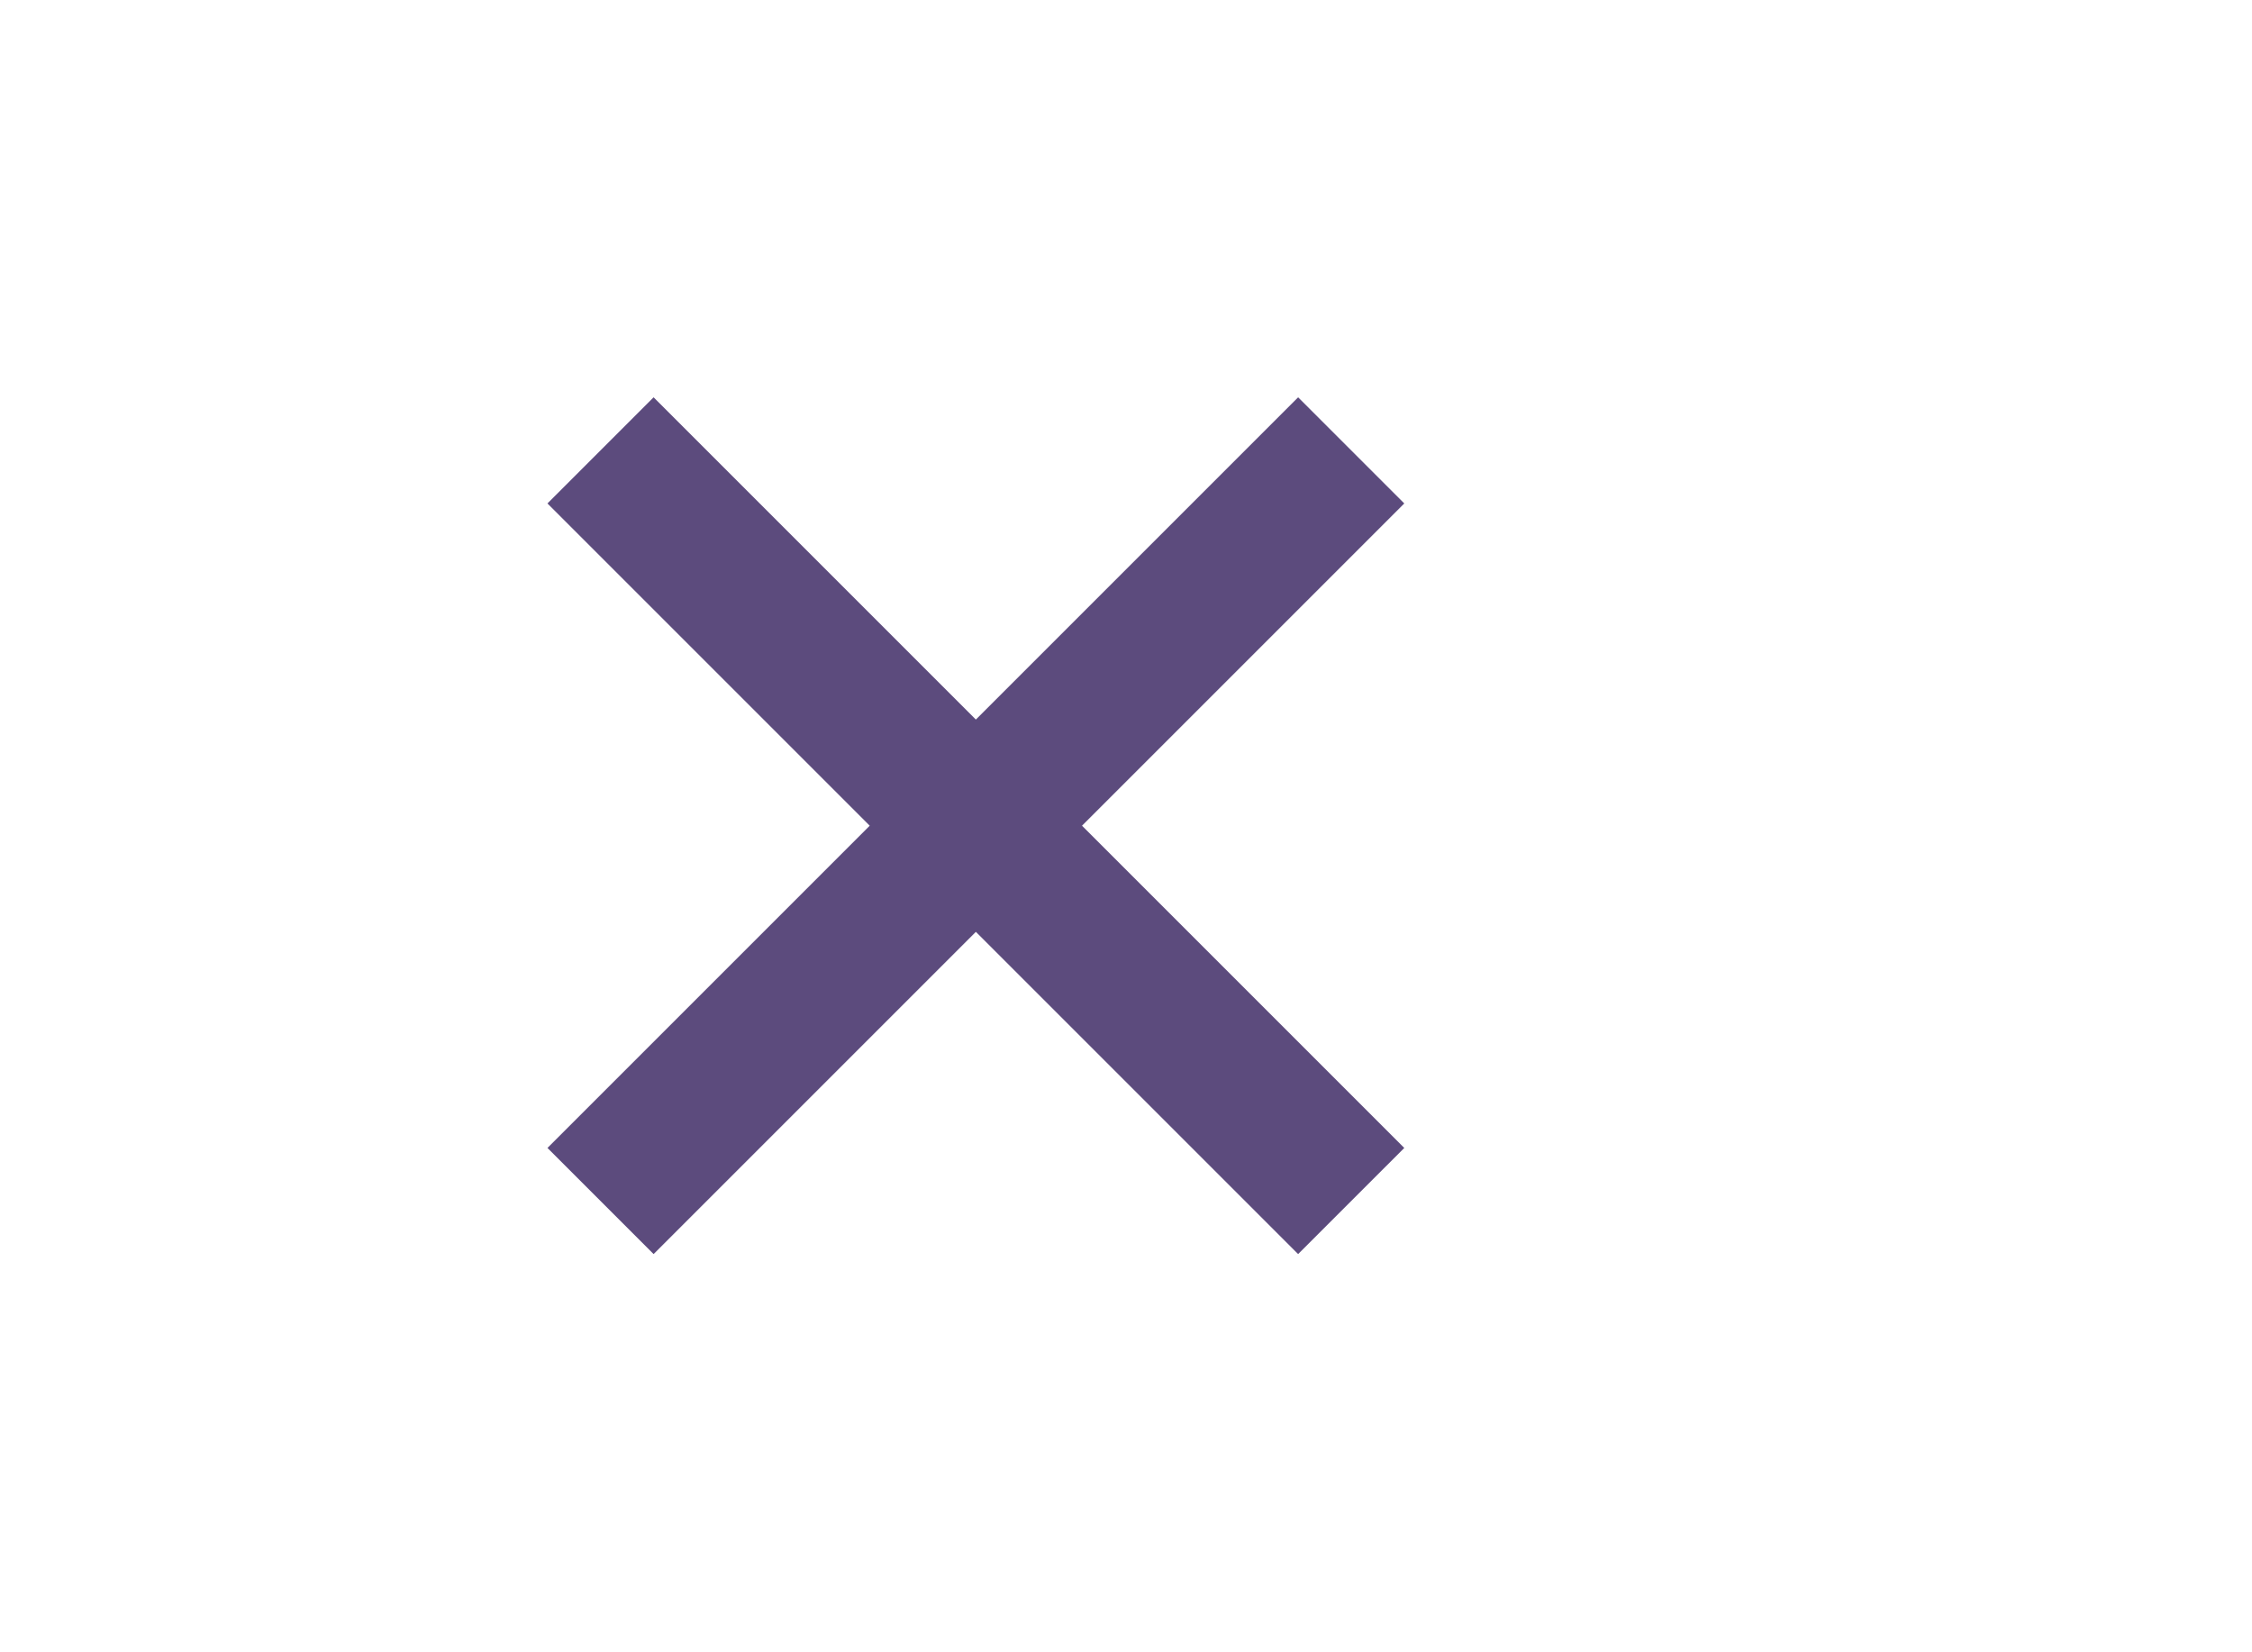
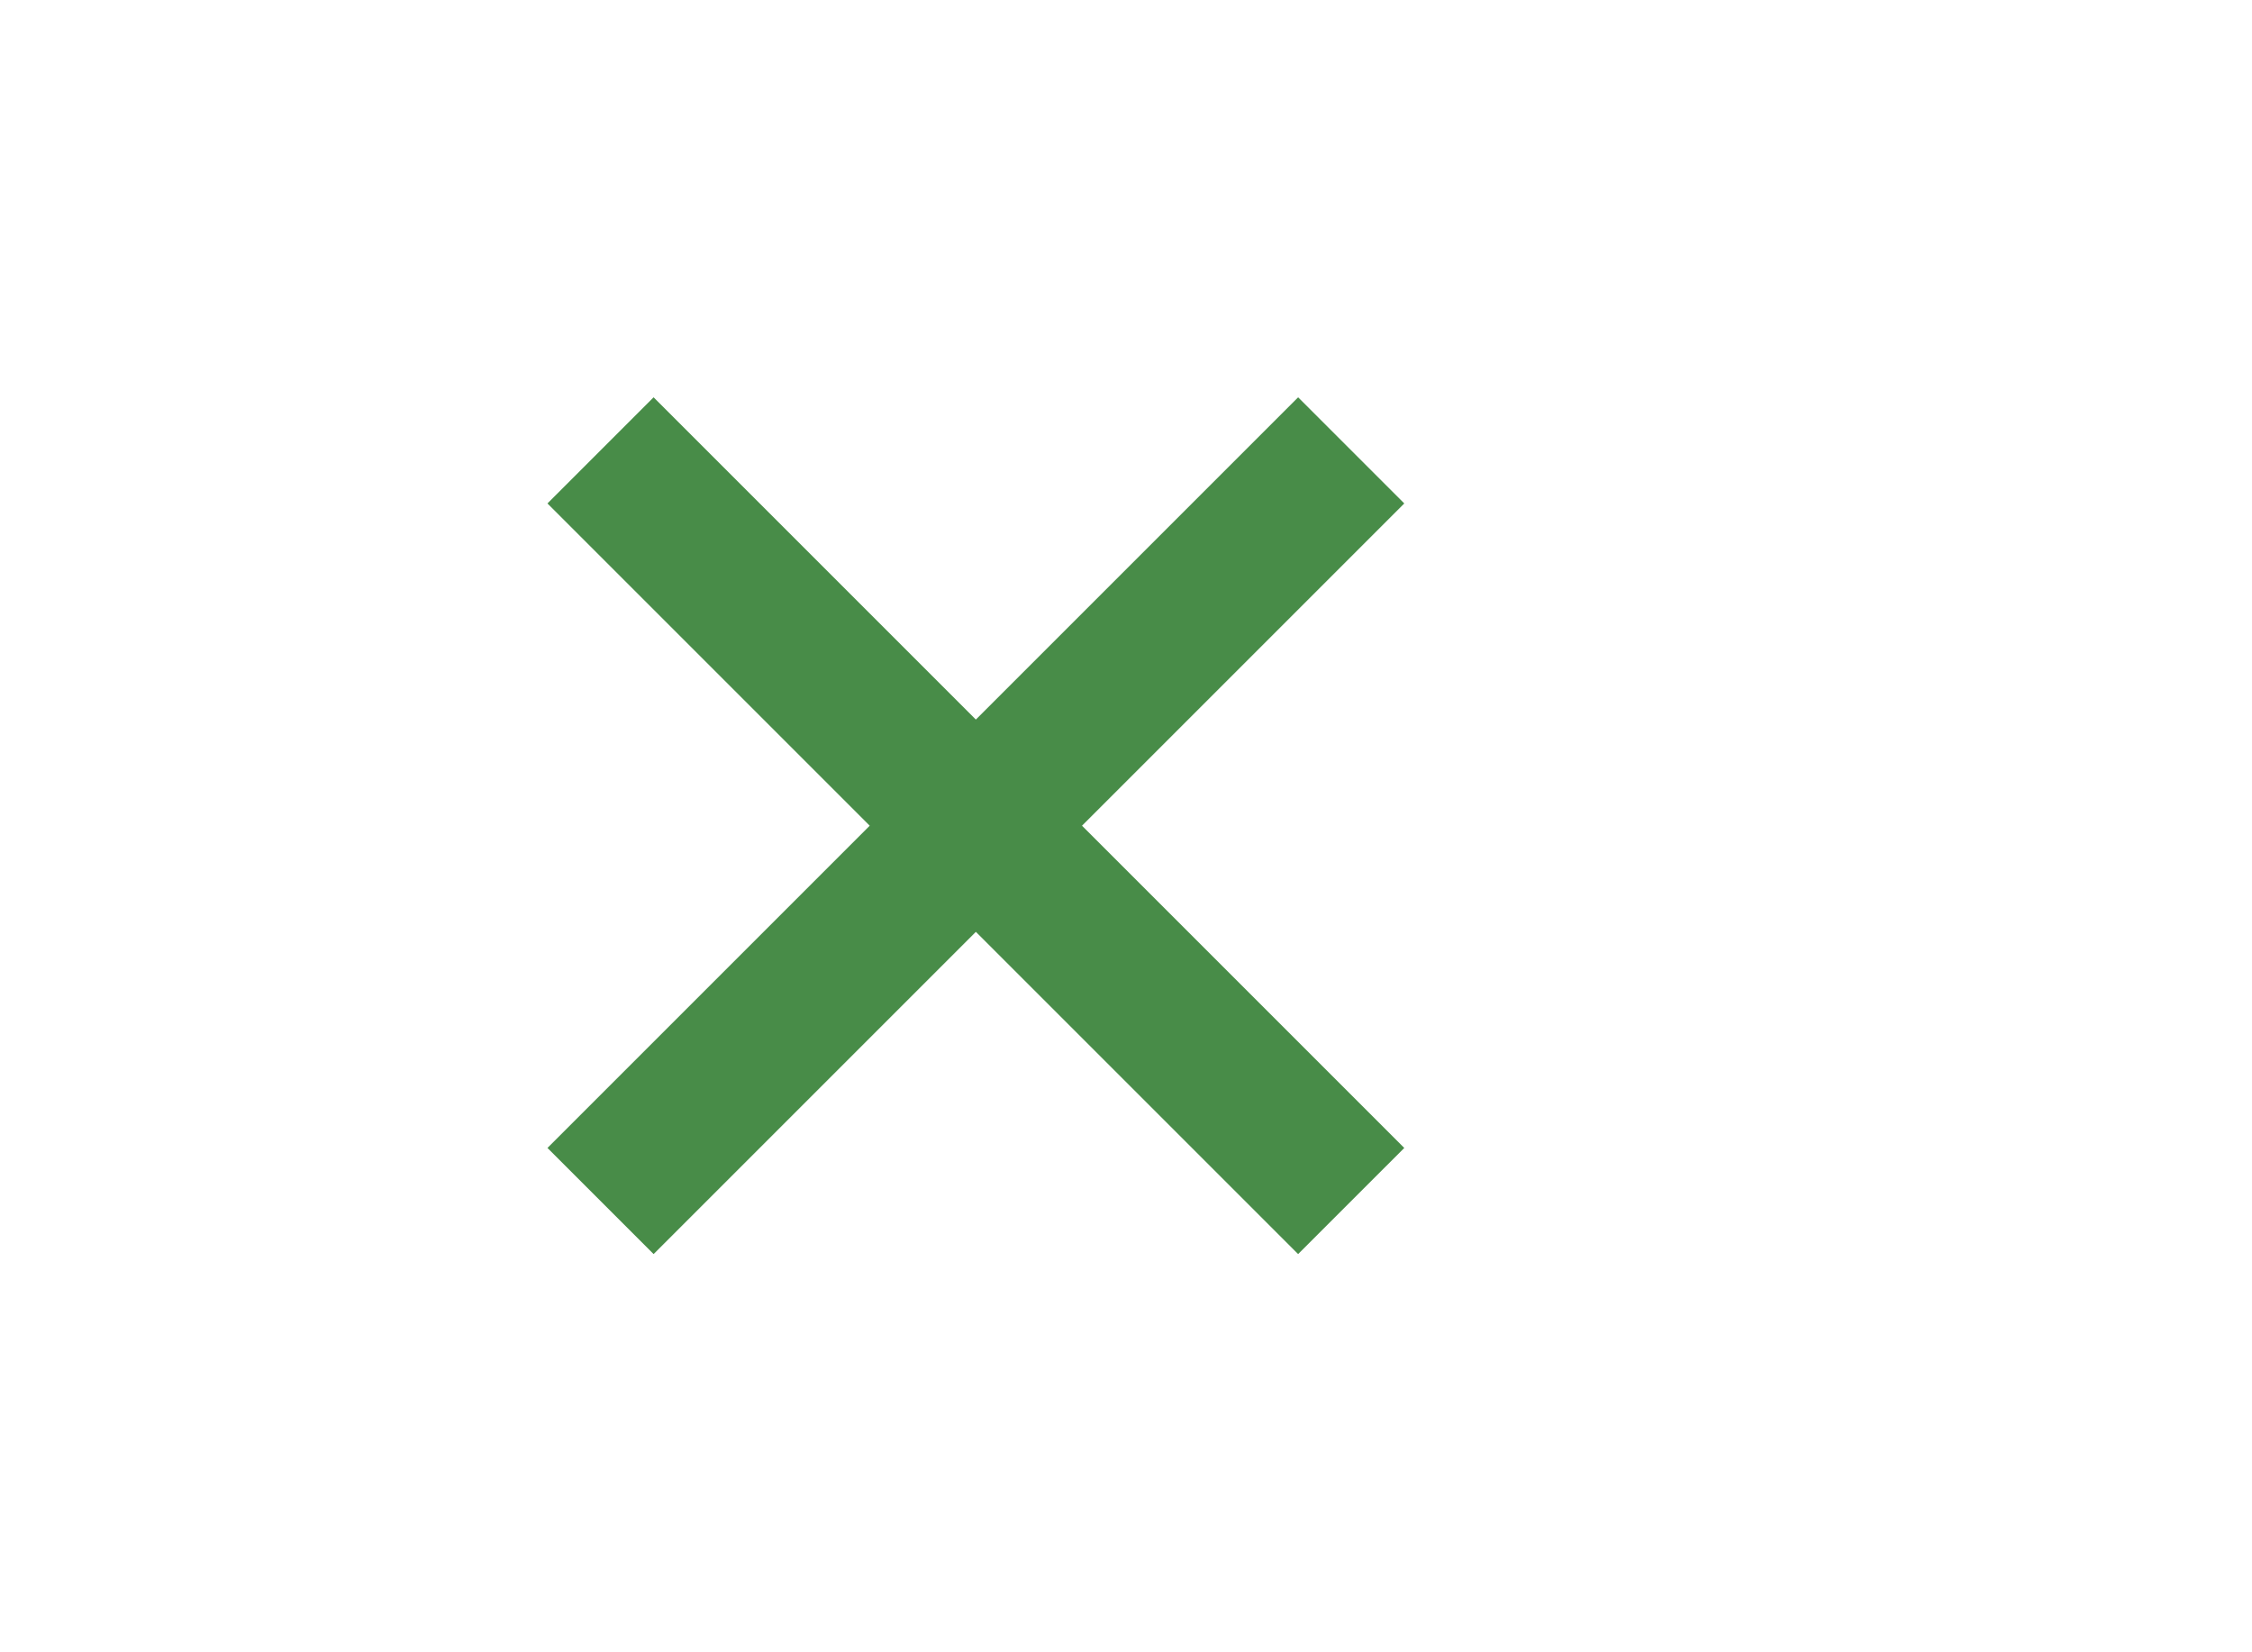
- <svg xmlns="http://www.w3.org/2000/svg" width="30px" height="22px" viewBox="0 0 30 22" version="1.1">
+ <svg xmlns="http://www.w3.org/2000/svg" width="30px" height="22px" viewBox="0 0 30 22" version="1.1" id="svg10">
+   <defs id="defs14" />
  <g id="Clear-Purple" stroke="none" stroke-width="1" fill="none" fill-rule="evenodd">
    <g id="ic-clear-purple" transform="translate(5, 3)">
-       <polygon id="Path_18950" fill="#5C4B7D" points="13.707 3.707 12.293 2.293 8 6.586 3.707 2.293 2.293 3.707 6.586 8 2.293 12.293 3.707 13.707 8 9.414 12.293 13.707 13.707 12.293 9.414 8" />
+       <polygon id="Path_18950" fill="#4d7d4b" points="13.707 3.707 12.293 2.293 8 6.586 3.707 2.293 2.293 3.707 6.586 8 2.293 12.293 3.707 13.707 8 9.414 12.293 13.707 13.707 12.293 9.414 8" style="fill:#488c48;fill-opacity:1" />
      <polygon id="Rectangle_4602" points="0 0 16 0 16 16 0 16" />
    </g>
  </g>
</svg>
